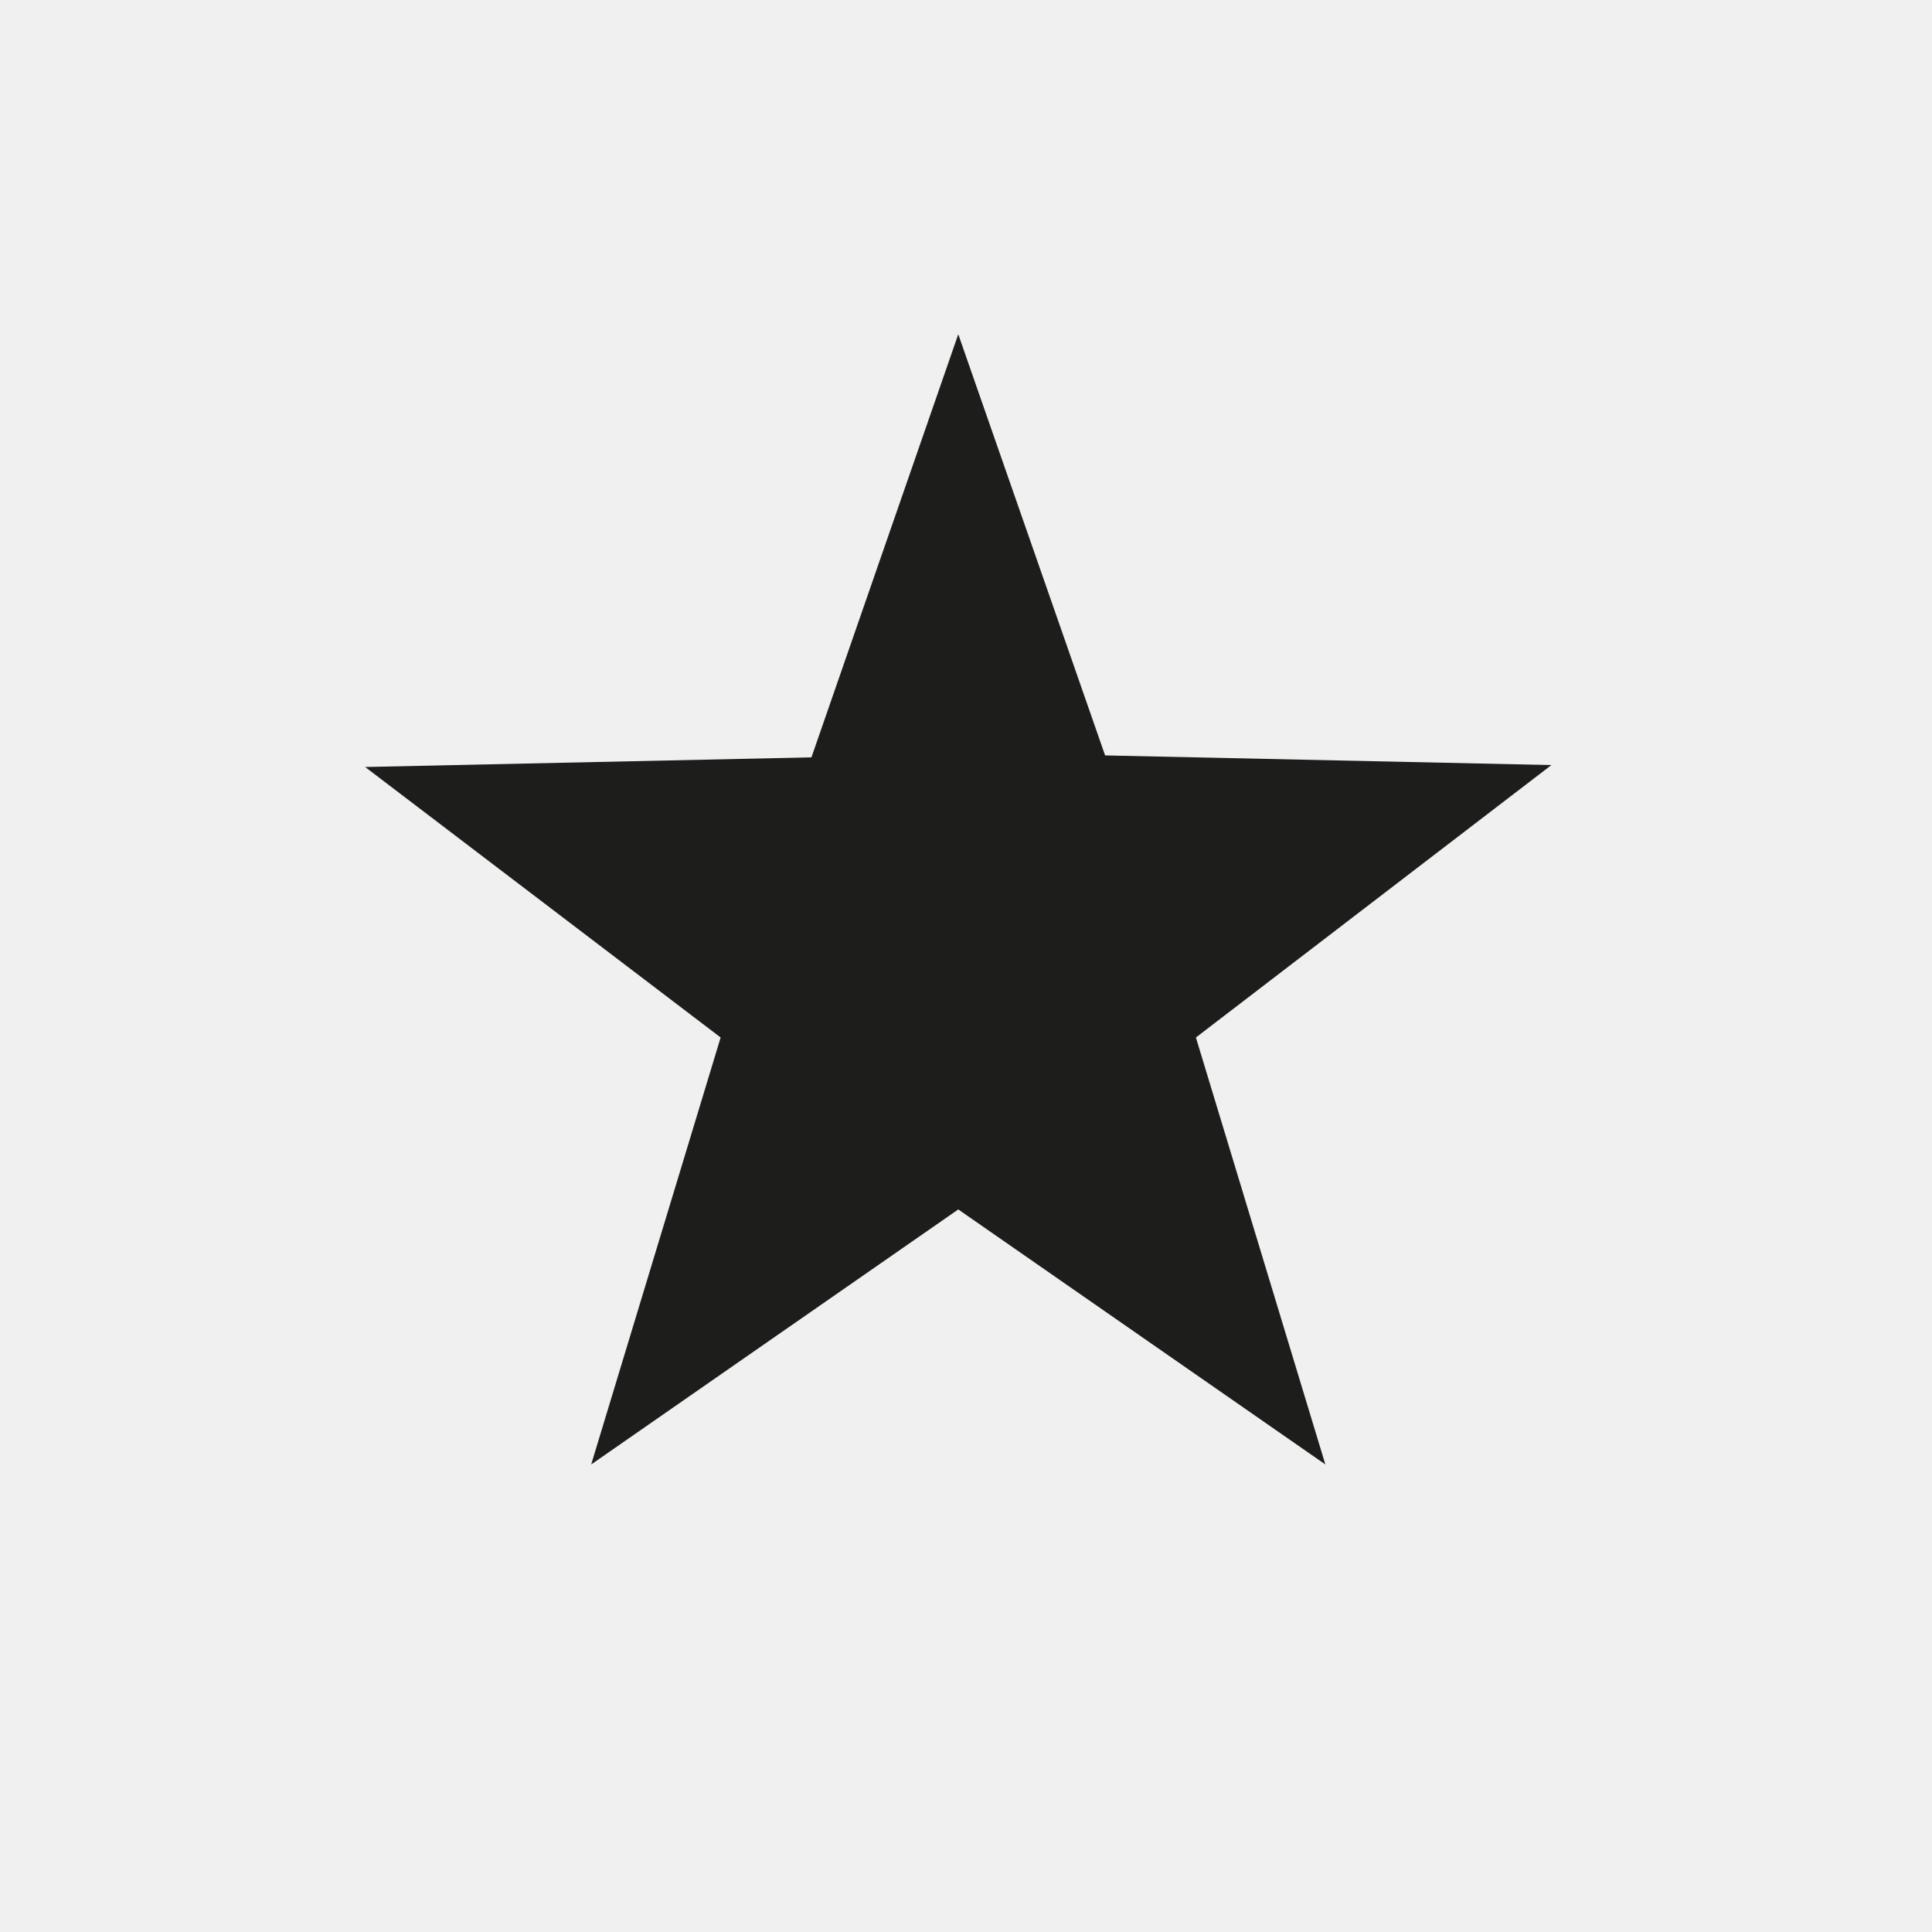
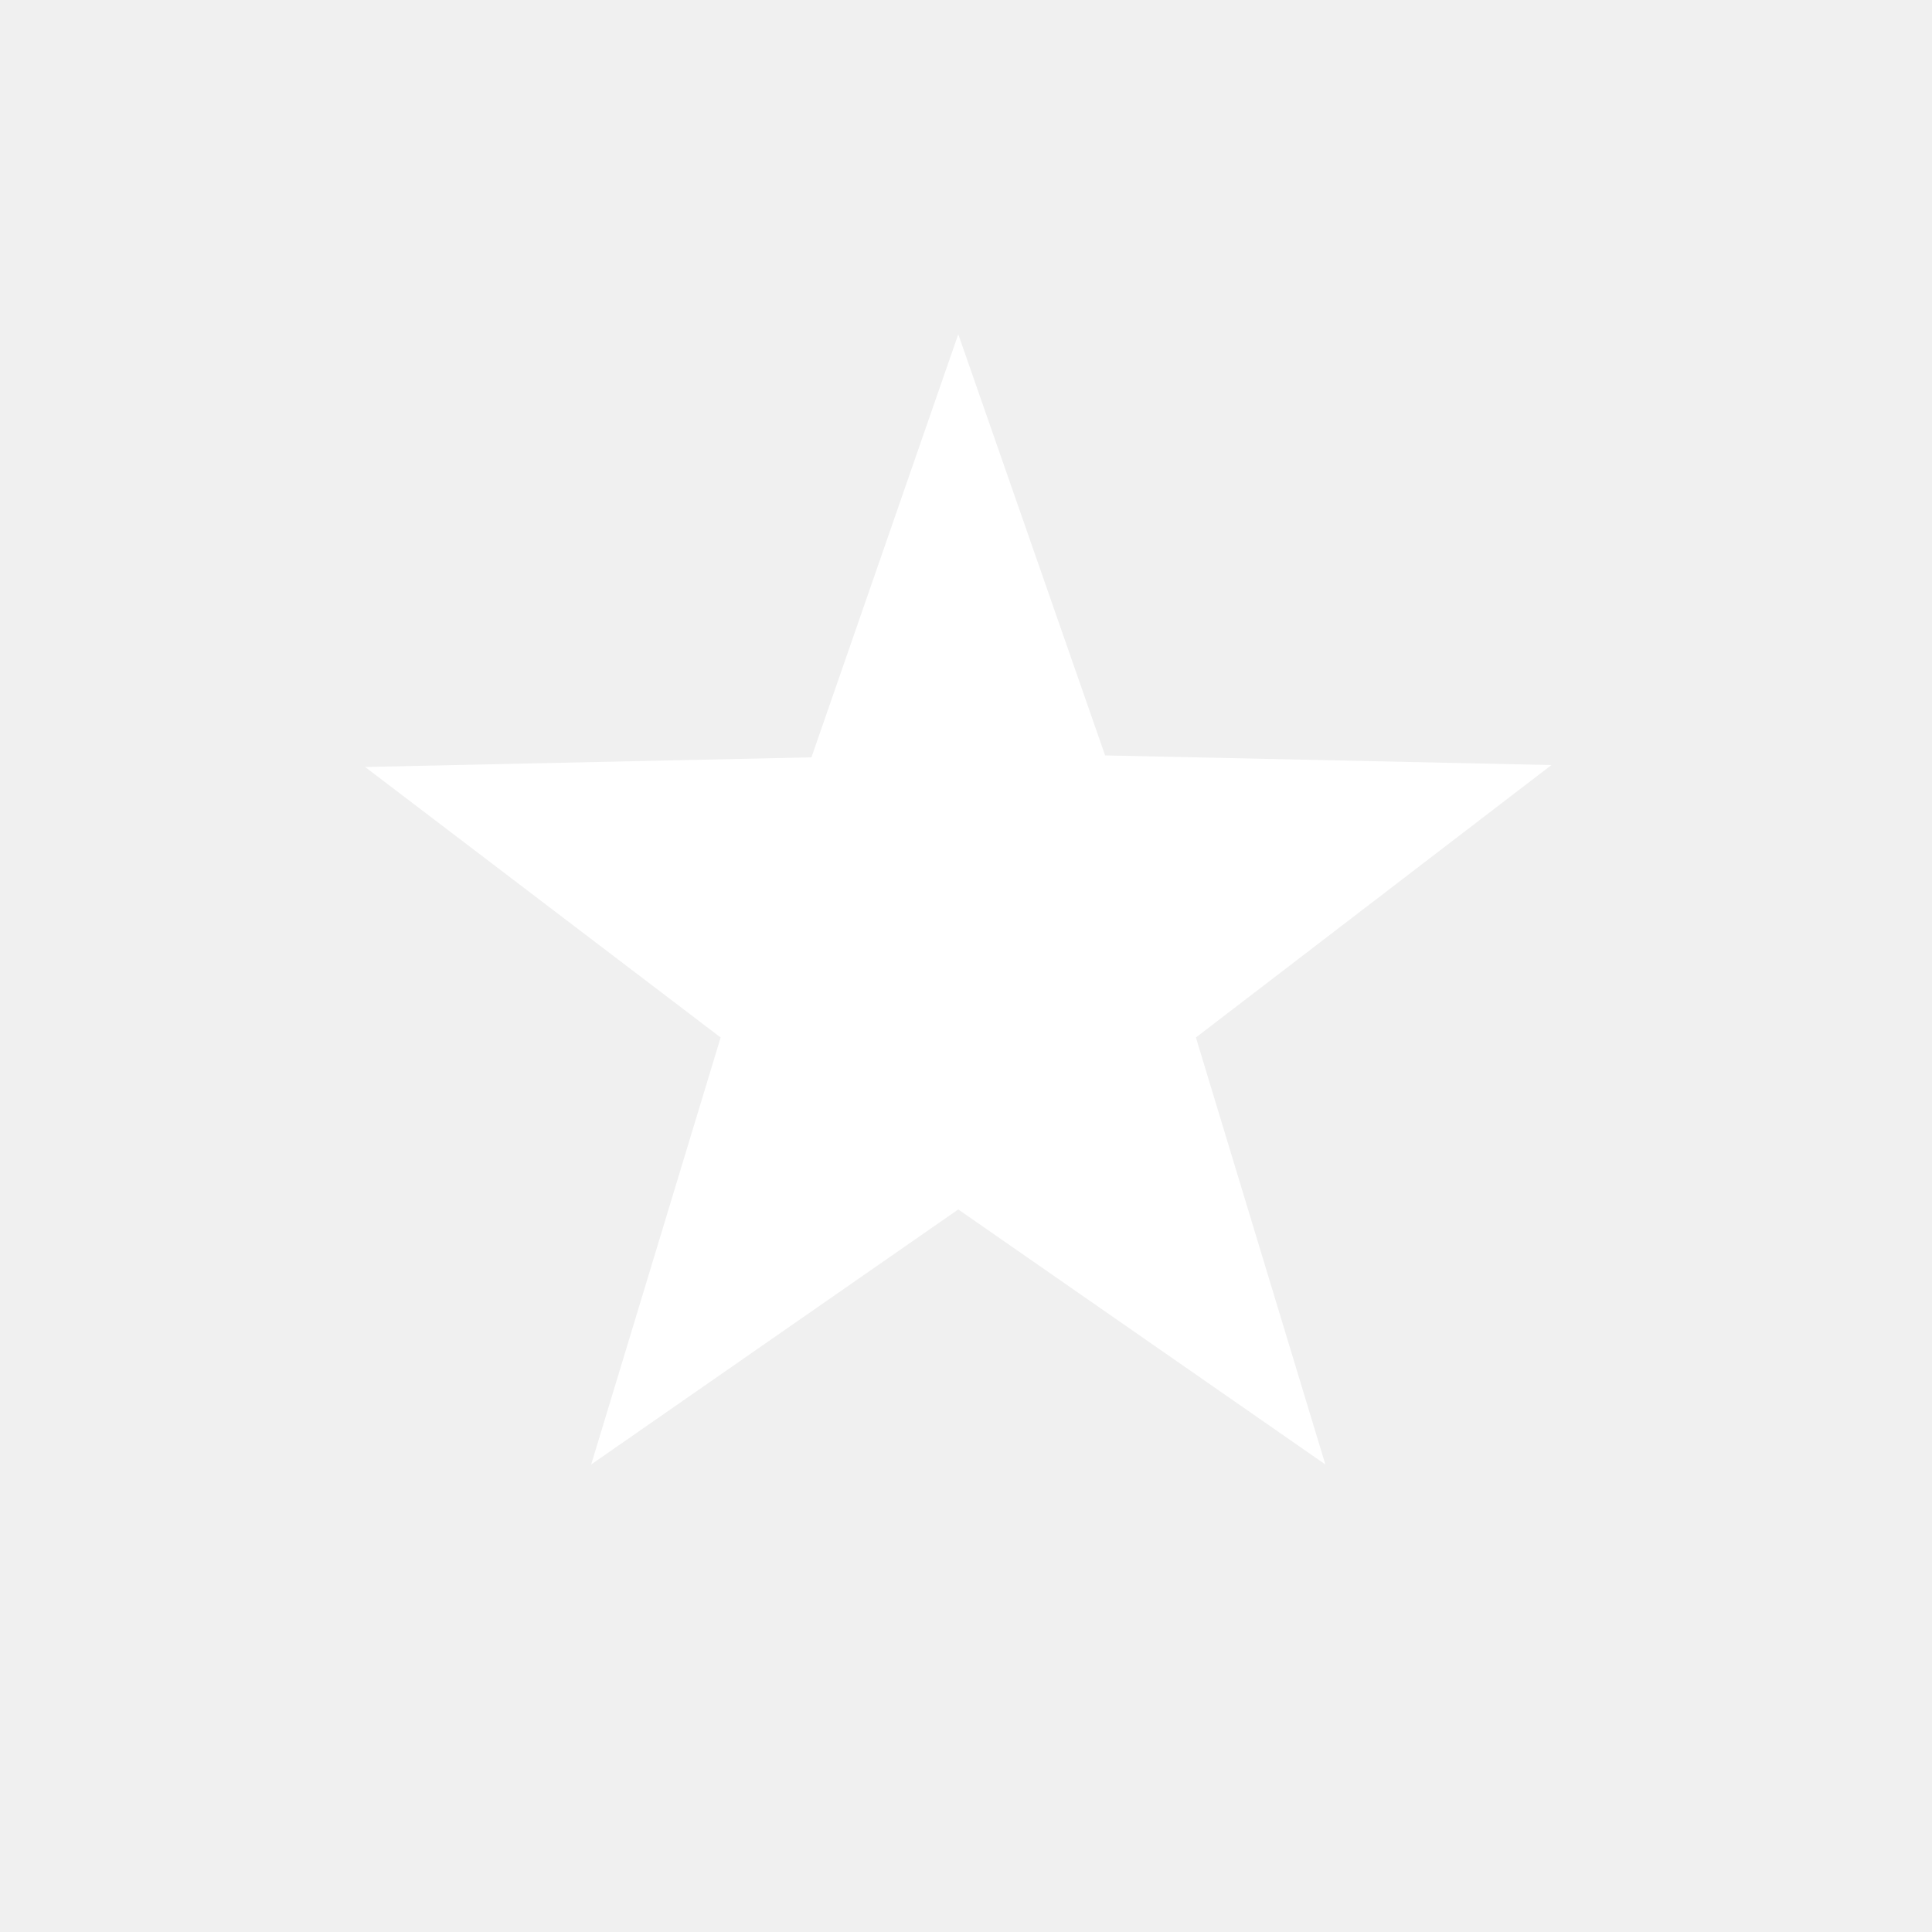
<svg xmlns="http://www.w3.org/2000/svg" xmlns:xlink="http://www.w3.org/1999/xlink" version="1.1" id="Ebene_1" x="0px" y="0px" viewBox="0 0 100 100" style="enable-background:new 0 0 100 100;" xml:space="preserve">
  <style type="text/css">
- 	.st0{fill:#FFFFFF;}
- 	.st1{fill:#1D1D1B;}
+ 	.st0{fill:white;}
+ 	.st1{fill:white;}
</style>
  <g>
    <g>
      <defs>
        <path id="SVGID_1_" d="M80.6,65.9c1.2-2.4,3.5-7.7,3.9-13.4c0,0-5.3-0.2-6.7-0.3c-6.1-0.8-9-2.4-11.8-3.4     c-9.3-3.4-12.8-12.8-16-24l-0.4-1.8l-0.4,1.8c-3.2,11.2-6.7,20.6-16,24c-2.8,1-5.7,2.6-11.8,3.4c-1.4,0.2-6.7,0.3-6.7,0.3     c0.4,5.7,2.8,11,3.9,13.4c0.4,0.8,0.9,1.5,1.4,2.1c1.6-1,4.6-2.3,10.3-3.5c12.1-2.5,38.9-1.1,48.6,3.7     C79.6,67.6,80.1,66.8,80.6,65.9z" />
      </defs>
      <clipPath id="SVGID_2_">
        <use xlink:href="#SVGID_1_" style="overflow:visible;" />
      </clipPath>
    </g>
  </g>
  <g>
    <path class="st0" d="M44.8,65.2" />
  </g>
  <path class="st1" d="M80.3,39.6l-23.1-0.5l-7.6-21.8L42,39.2l-23.1,0.5l18.4,14l-6.7,22.1l19-13.2l19,13.2l-6.7-22.1L80.3,39.6z" />
</svg>
